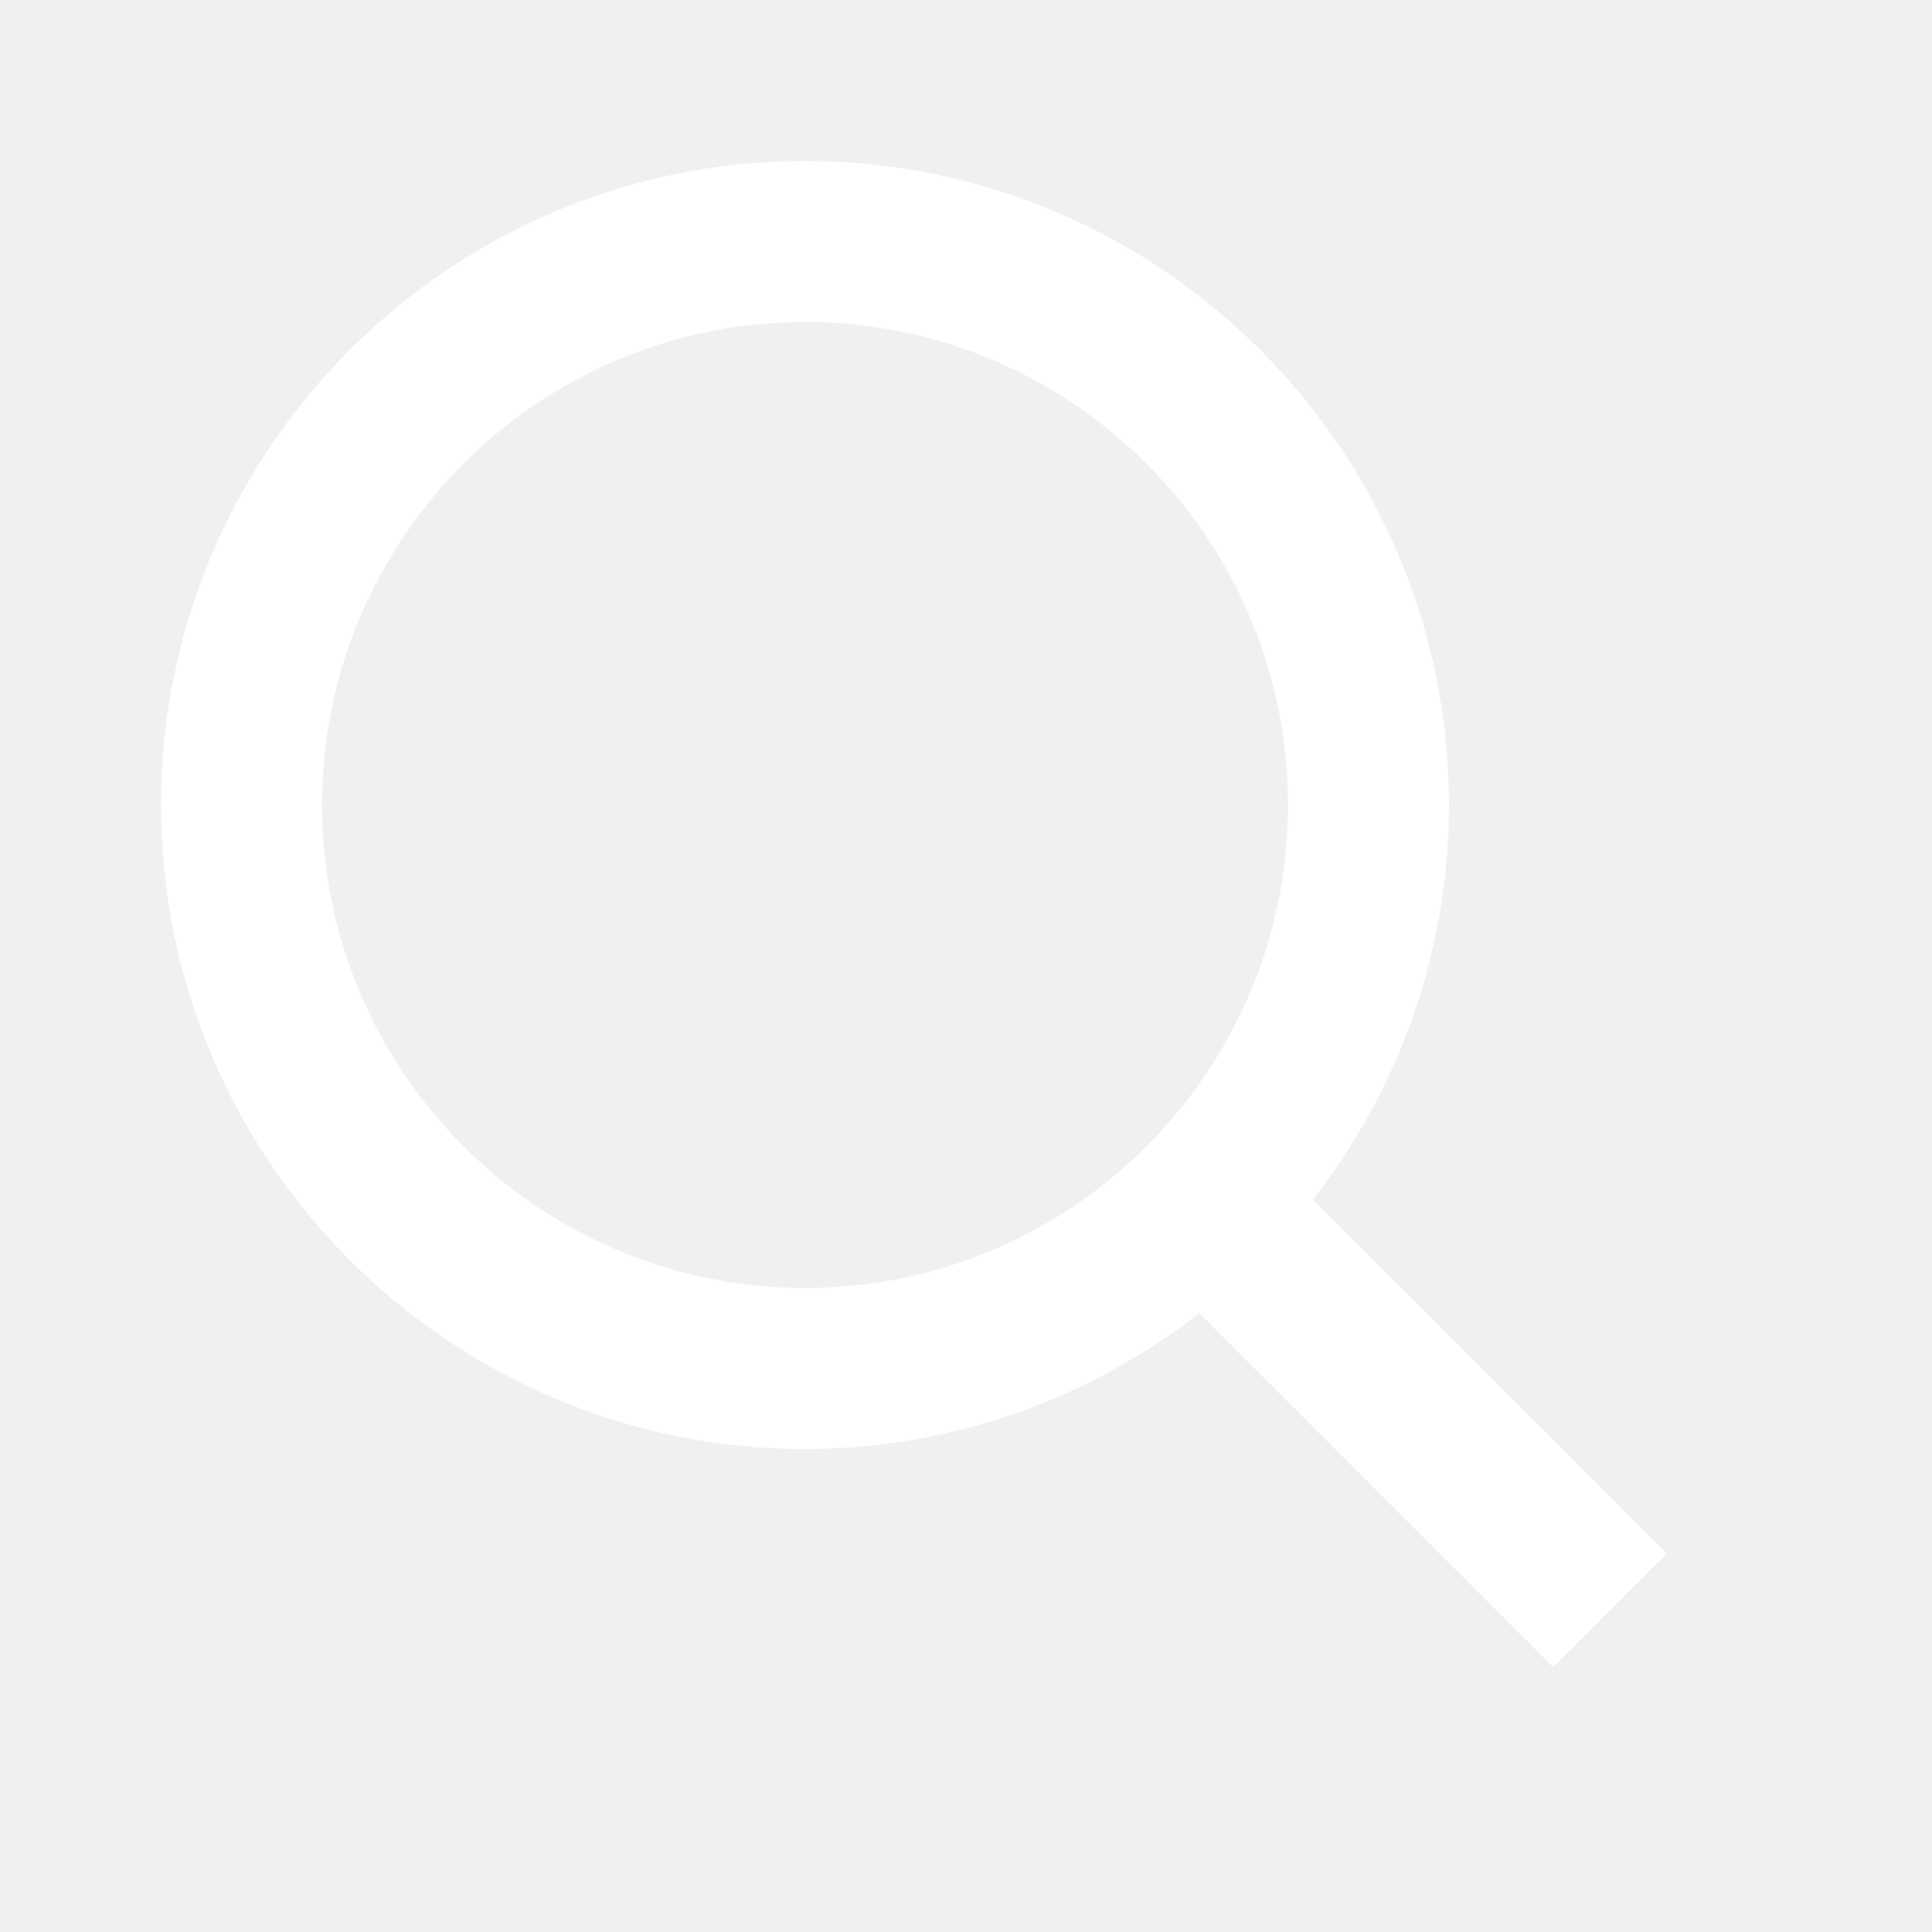
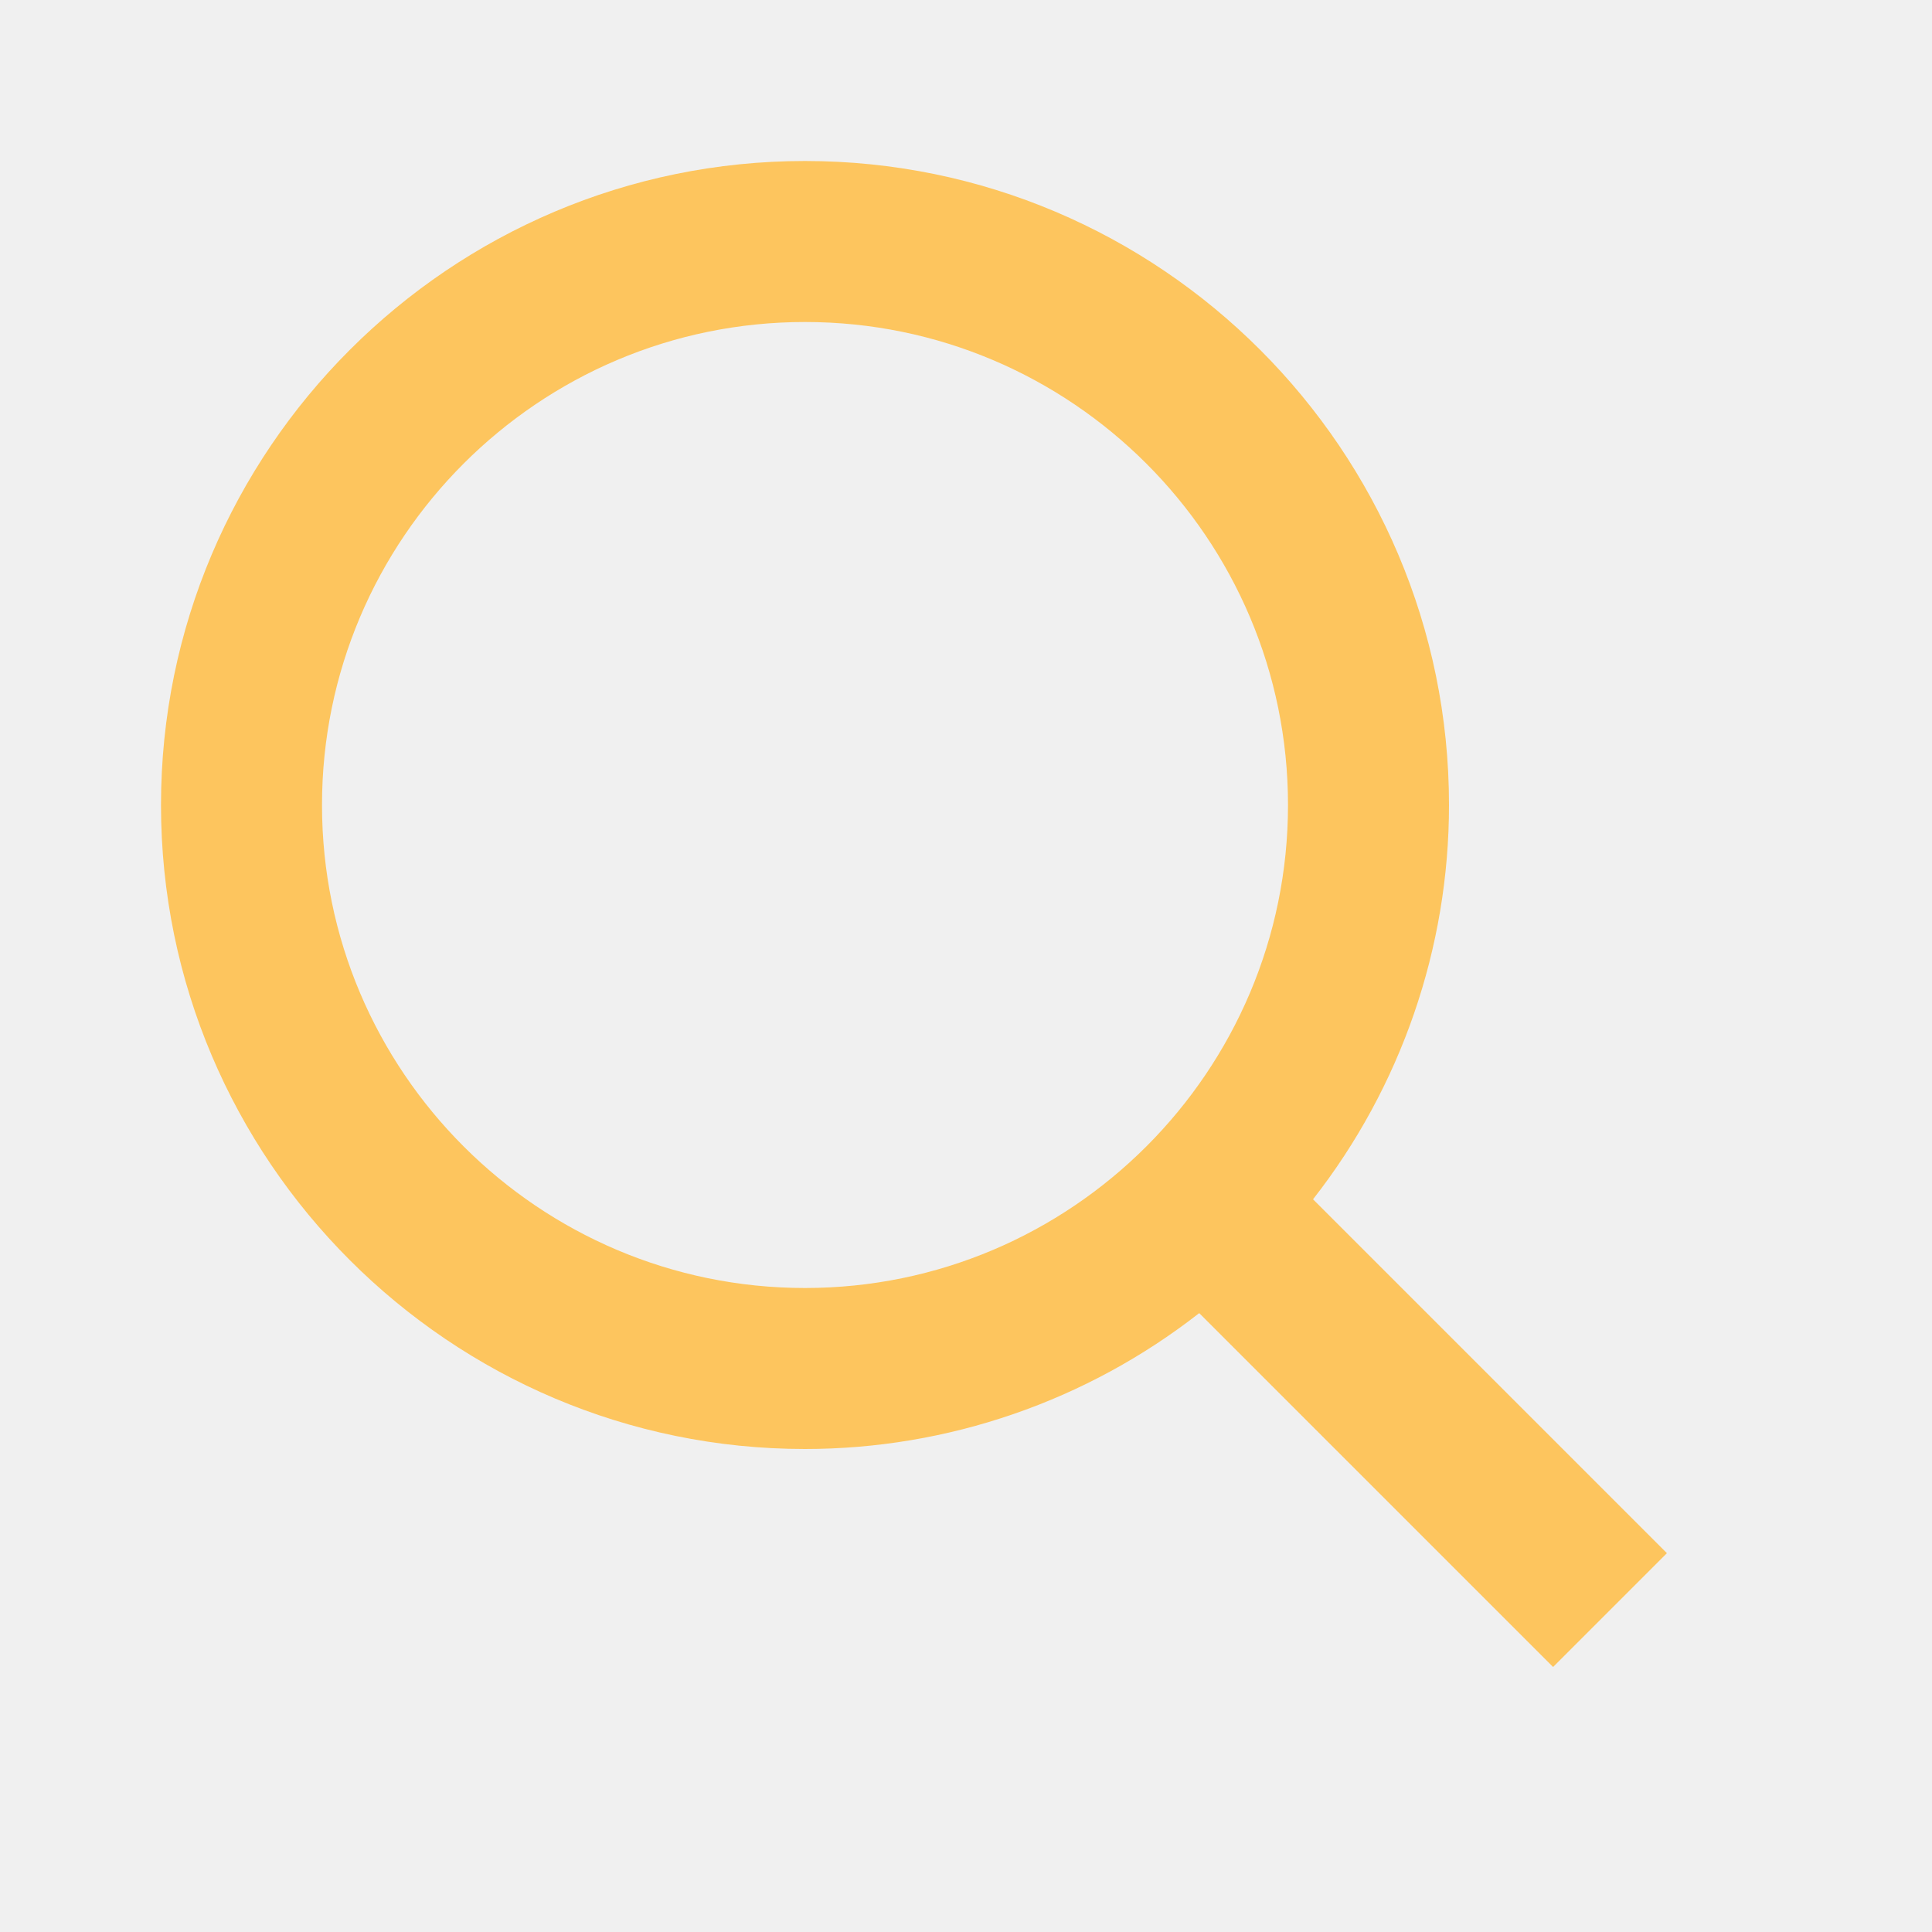
<svg xmlns="http://www.w3.org/2000/svg" width="24" height="24" viewBox="0 0 24 24" fill="none">
-   <path d="M10 18C11.775 18 13.499 17.405 14.897 16.312L19.293 20.708L20.707 19.294L16.311 14.898C17.405 13.5 18 11.775 18 10C18 5.589 14.411 2 10 2C5.589 2 2 5.589 2 10C2 14.411 5.589 18 10 18ZM10 4C13.309 4 16 6.691 16 10C16 13.309 13.309 16 10 16C6.691 16 4 13.309 4 10C4 6.691 6.691 4 10 4Z" fill="white" />
+   <path d="M10 18C11.775 18 13.499 17.405 14.897 16.312L19.293 20.708L20.707 19.294L16.311 14.898C17.405 13.5 18 11.775 18 10C18 5.589 14.411 2 10 2C5.589 2 2 5.589 2 10C2 14.411 5.589 18 10 18ZM10 4C13.309 4 16 6.691 16 10C16 13.309 13.309 16 10 16C6.691 16 4 13.309 4 10C4 6.691 6.691 4 10 4Z" fill="#FDC55E" />
</svg>
